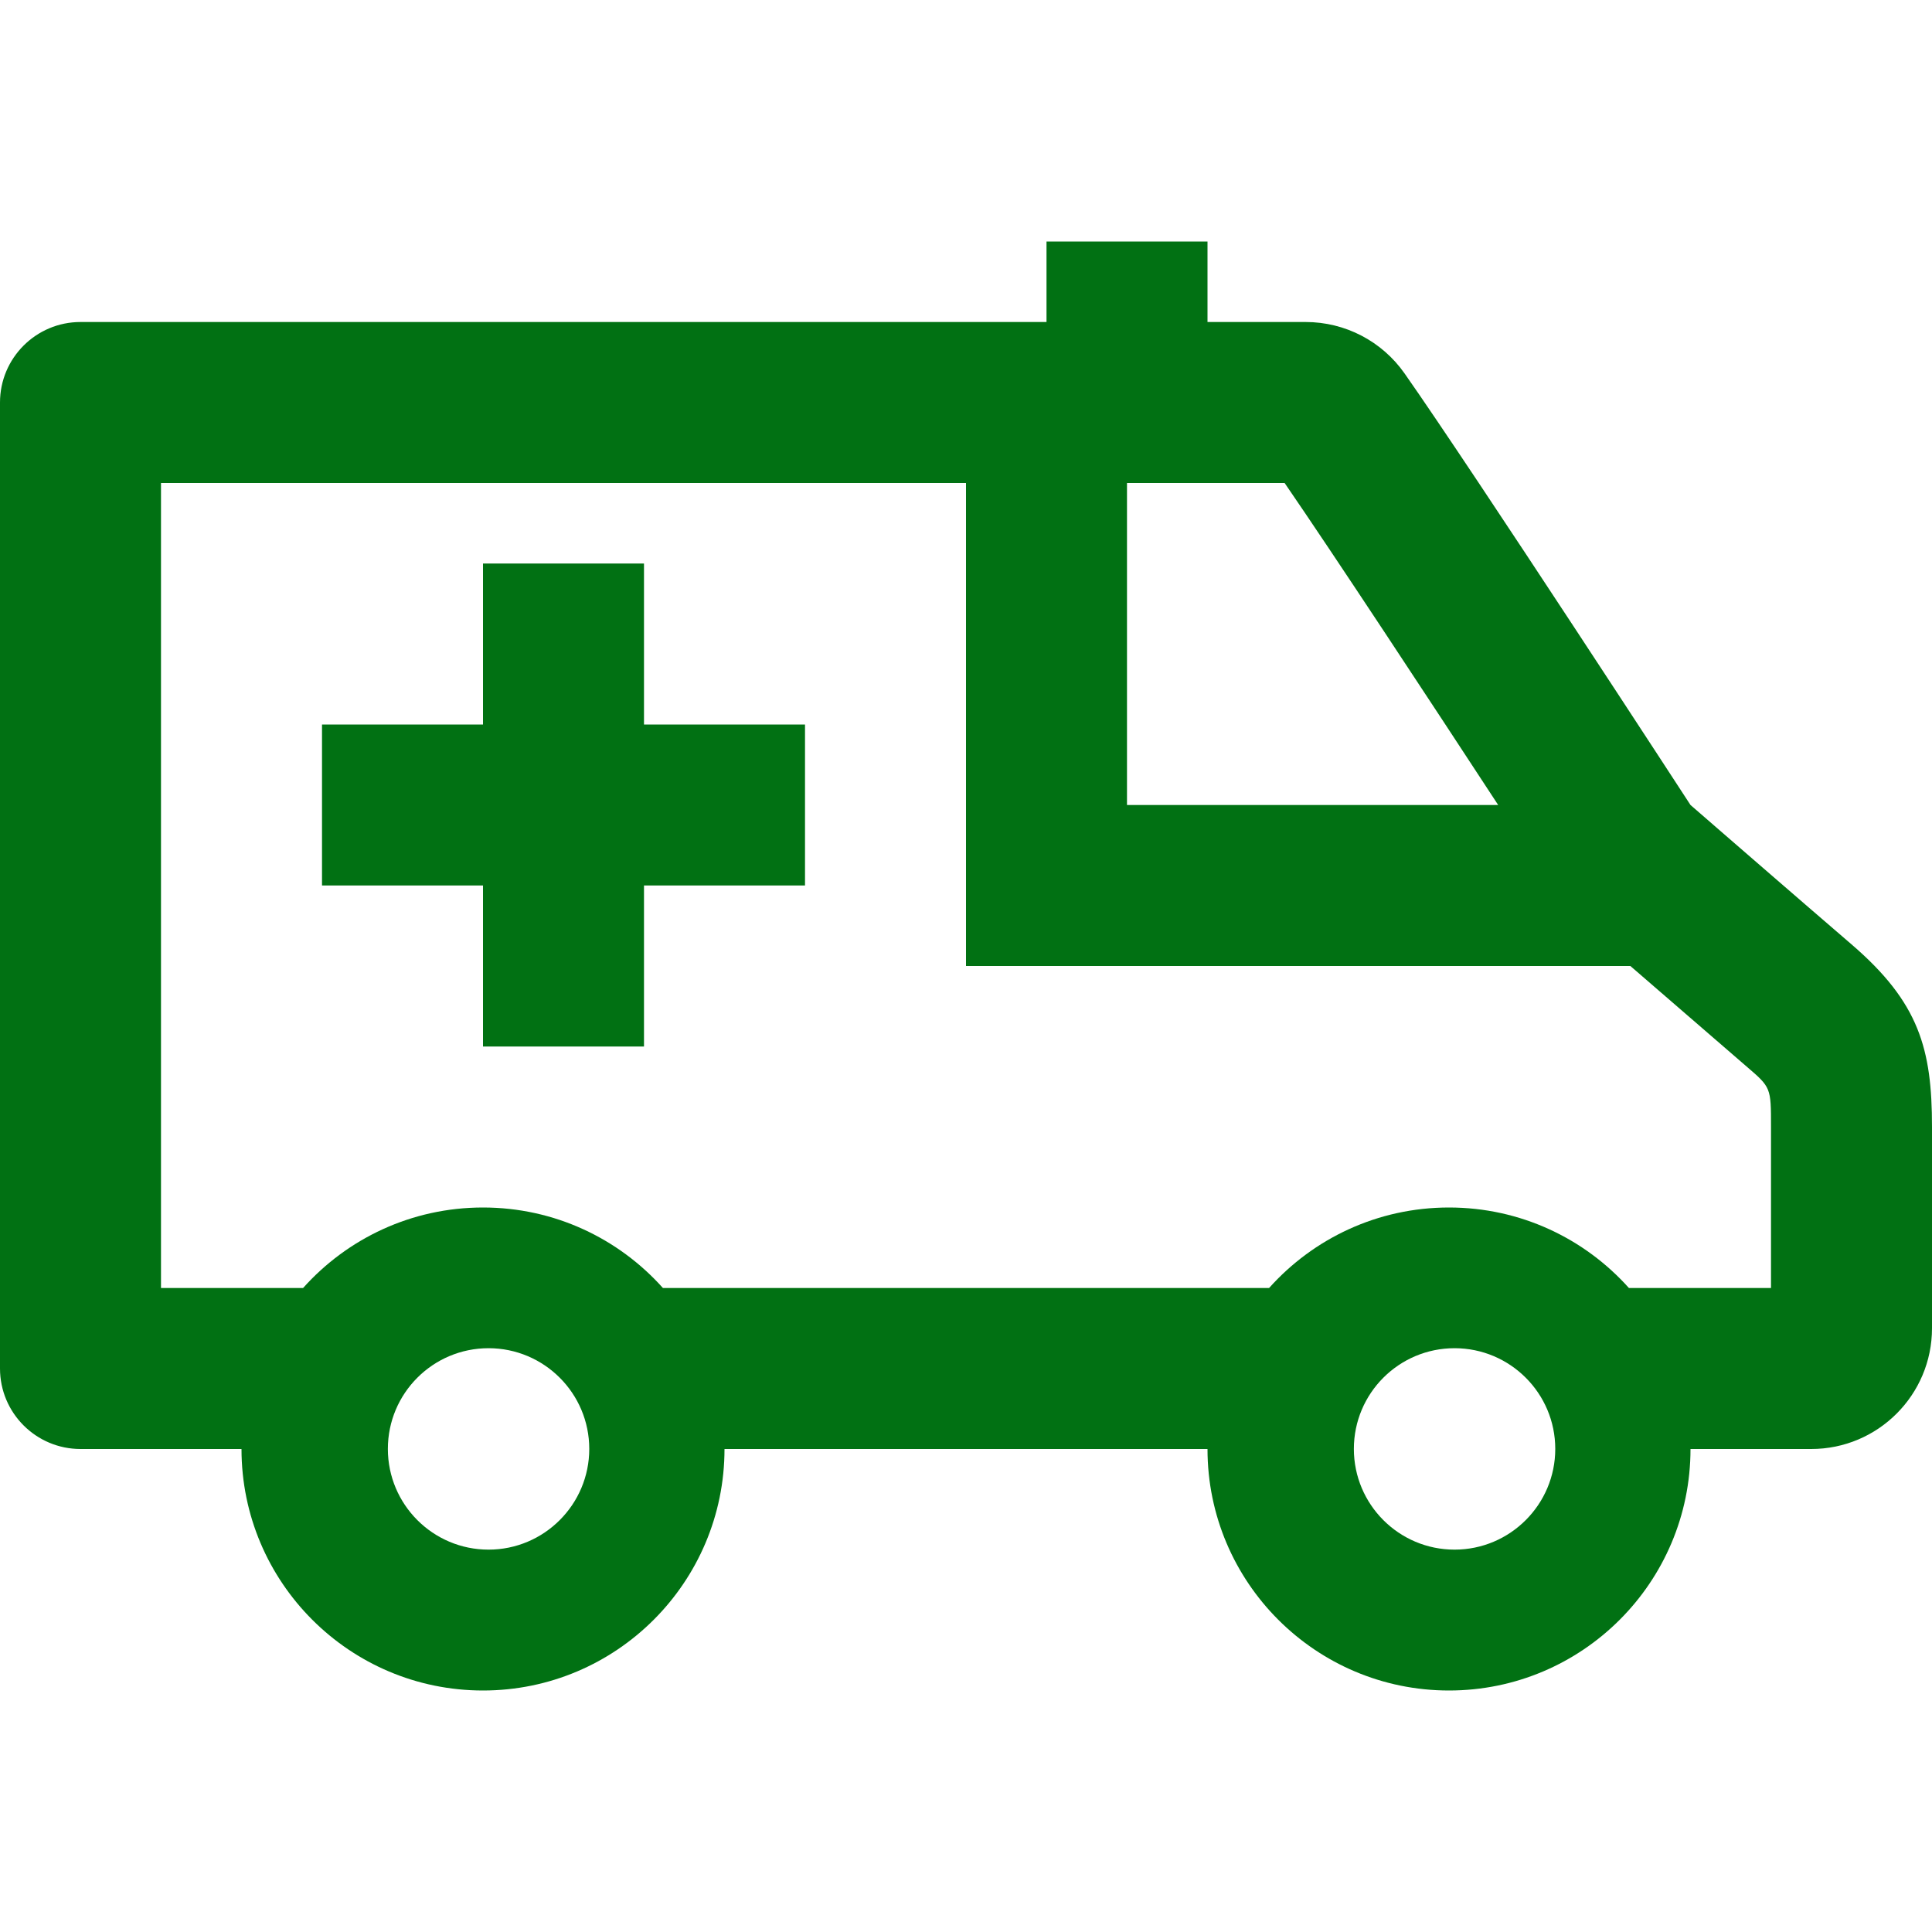
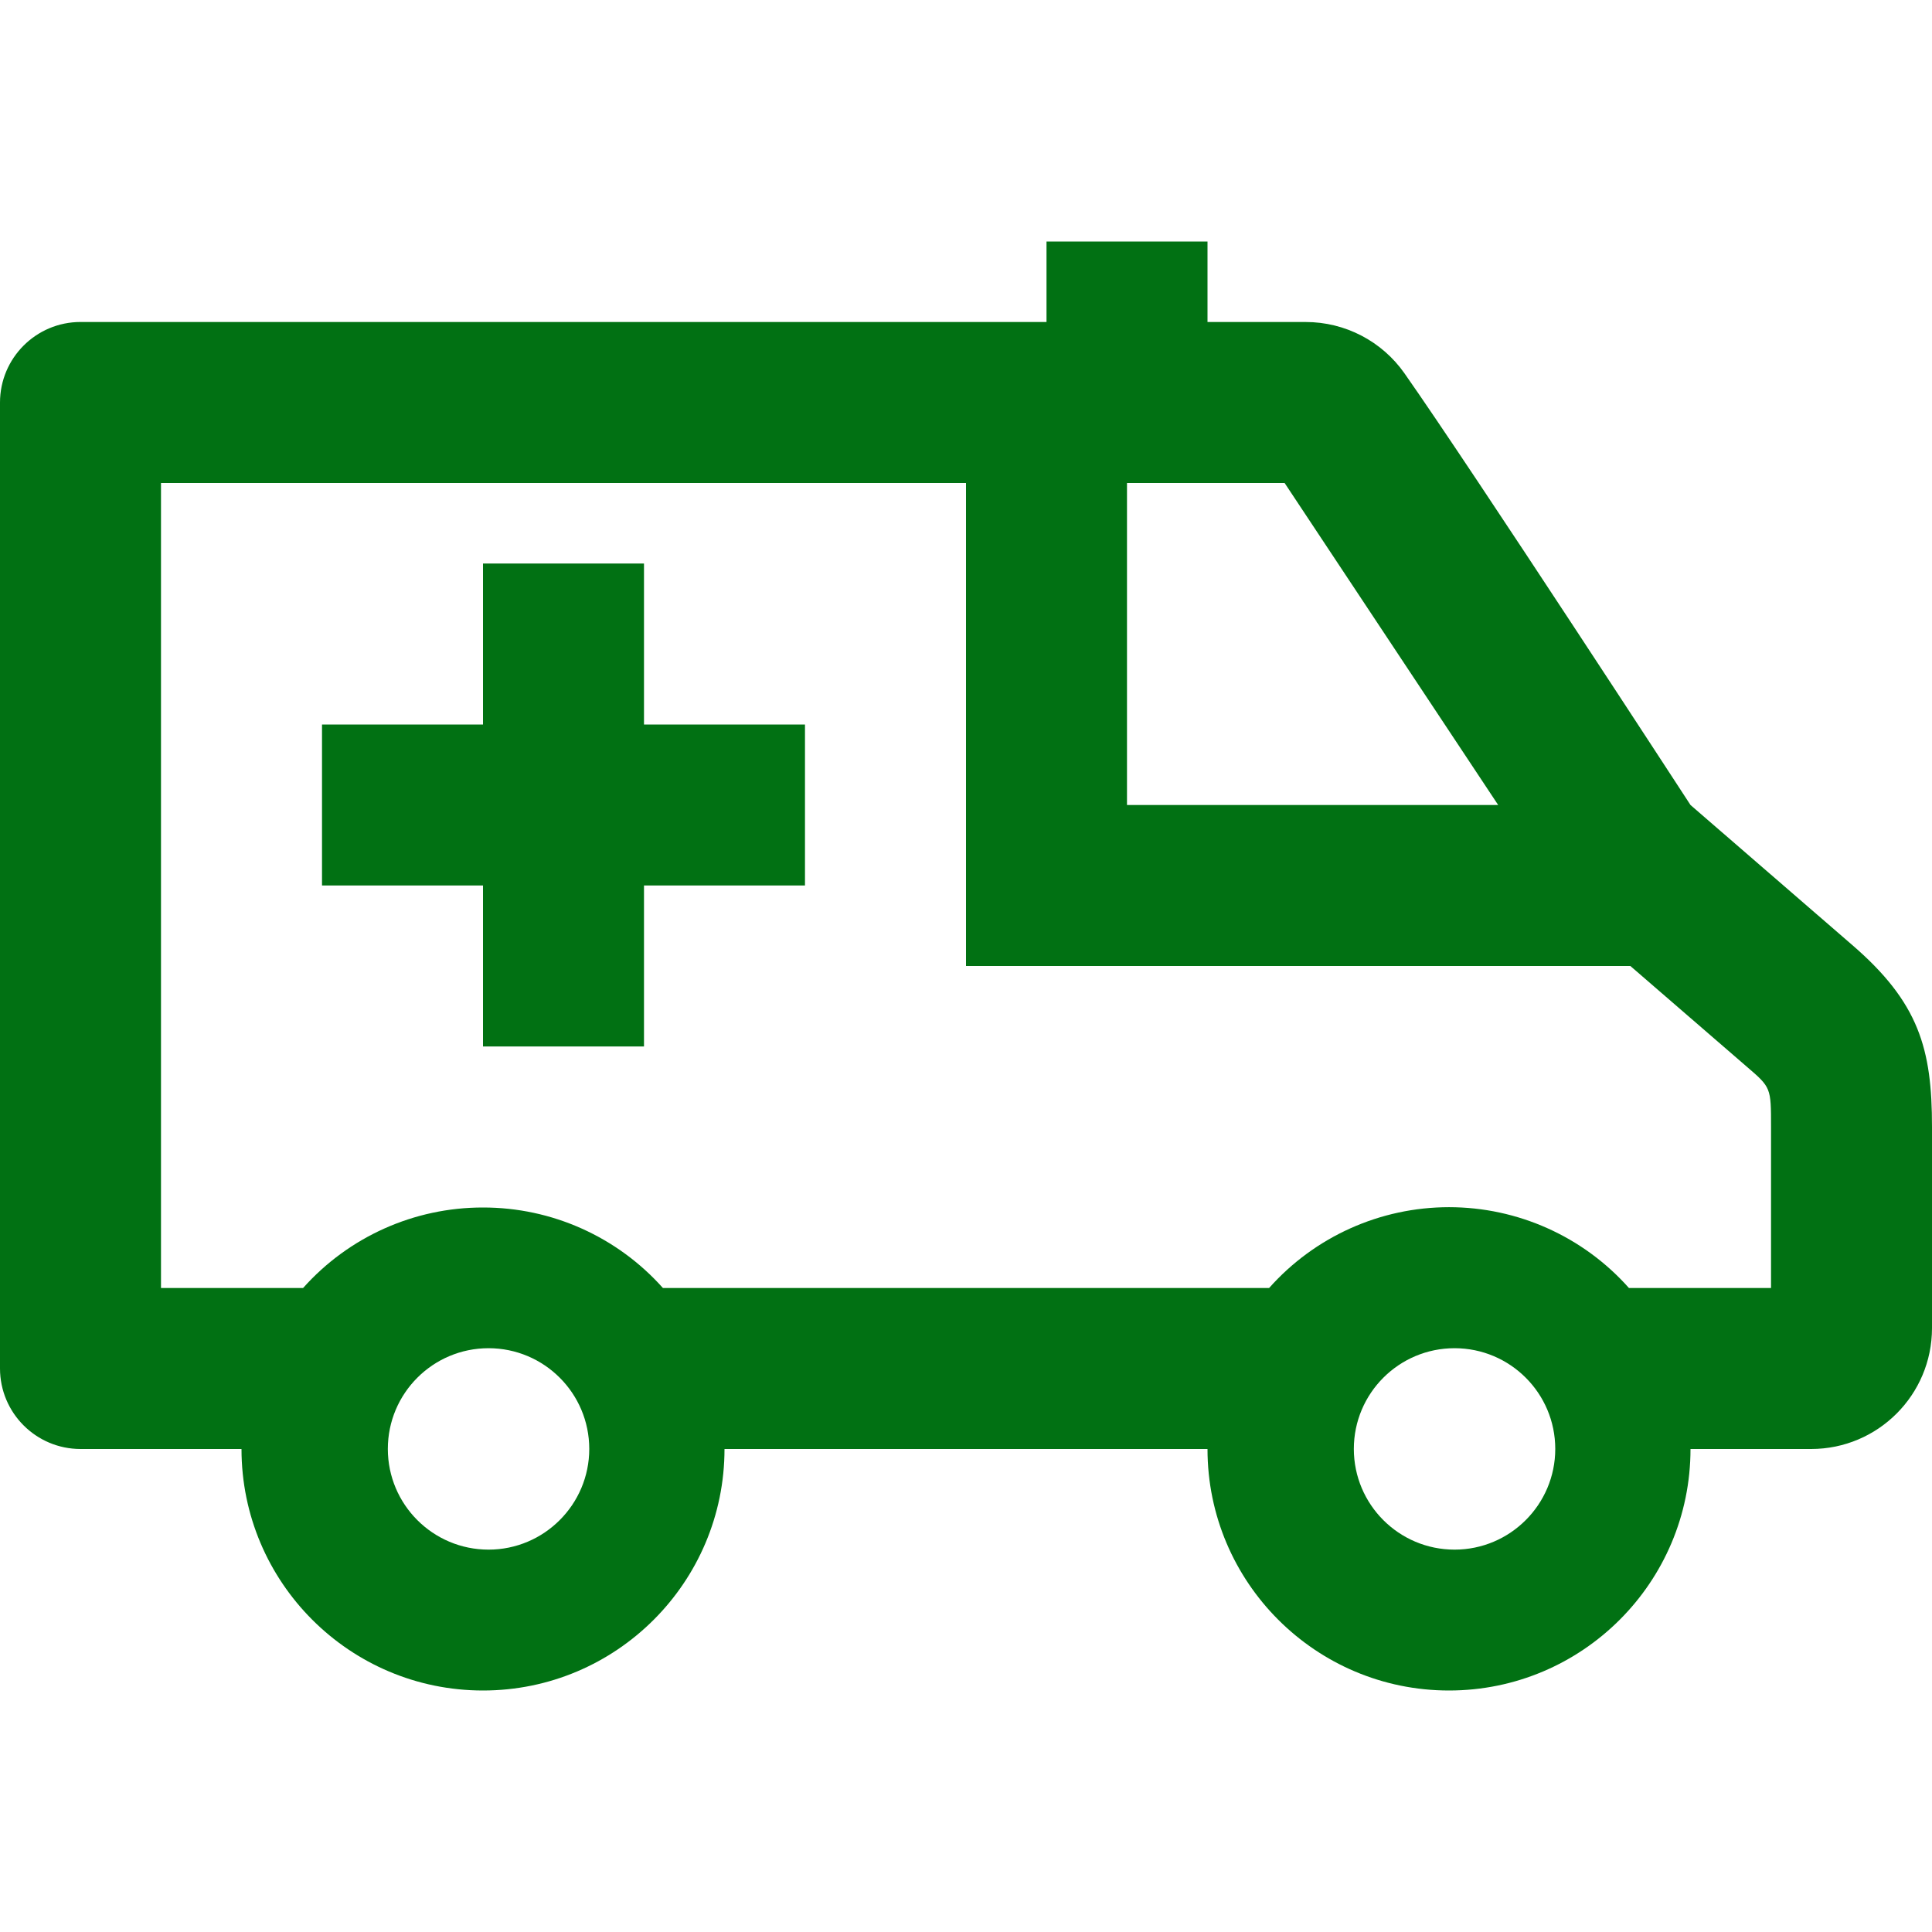
- <svg xmlns="http://www.w3.org/2000/svg" width="70" height="70" viewBox="0 0 70 70" fill="none">
-   <path fill-rule="evenodd" clip-rule="evenodd" d="M43.75 11.667H47.308C48.735 11.667 50.07 12.361 50.89 13.53C53.404 17.112 61.25 29.167 61.25 29.167C61.25 29.167 65.31 32.693 67.083 34.215C69.536 36.324 70 38.007 70 40.833V48.125C70 50.54 68.04 52.5 65.625 52.5H61.25C61.25 57.33 57.33 61.25 52.5 61.25C47.67 61.25 43.75 57.33 43.75 52.5H26.25C26.25 57.33 22.33 61.25 17.5 61.25C12.67 61.25 8.75 57.33 8.75 52.5H2.917C1.31 52.5 0 51.196 0 49.583V14.583C0 12.973 1.307 11.667 2.917 11.667H37.917V8.75H43.75V11.667ZM17.701 48.848C19.714 48.848 21.35 50.482 21.35 52.497C21.35 54.51 19.714 56.146 17.701 56.146C15.686 56.146 14.053 54.51 14.053 52.497C14.053 50.482 15.686 48.848 17.701 48.848ZM52.701 48.848C54.714 48.848 56.35 50.482 56.35 52.497C56.35 54.51 54.714 56.146 52.701 56.146C50.686 56.146 49.053 54.51 49.053 52.497C49.053 50.482 50.686 48.848 52.701 48.848ZM35 17.5H5.833V46.667H10.981C12.582 44.876 14.91 43.75 17.5 43.75C20.09 43.75 22.418 44.876 24.019 46.667H45.981C47.583 44.876 49.91 43.75 52.5 43.75C55.09 43.75 57.417 44.876 59.019 46.667H64.167V40.833C64.167 39.401 64.167 39.401 63.28 38.64L59.071 35H35V17.5ZM23.333 20.417V26.25H29.167V32.083H23.333V37.917H17.5V32.083H11.667V26.25H17.5V20.417H23.333ZM46.544 17.5H40.833V29.167H54.282C51.85 25.451 48.291 20.04 46.544 17.5Z" fill="#017113" />
+ <svg xmlns="http://www.w3.org/2000/svg" width="70" height="70" fill="none">
+   <path fill-rule="evenodd" d="M43.75 11.667h3.558a4.37 4.37 0 0 1 3.582 1.864c2.514 3.582 10.36 15.636 10.36 15.636l5.833 5.049C69.536 36.324 70 38.007 70 40.833v7.292a4.38 4.38 0 0 1-4.375 4.375H61.25c0 4.83-3.92 8.75-8.75 8.75s-8.75-3.92-8.75-8.75h-17.5c0 4.83-3.92 8.75-8.75 8.75s-8.75-3.92-8.75-8.75H2.917A2.92 2.92 0 0 1 0 49.583v-35a2.92 2.92 0 0 1 2.917-2.917h35V8.75h5.833v2.917zM17.701 48.848a3.65 3.65 0 0 1 3.649 3.649c0 2.012-1.636 3.649-3.649 3.649a3.65 3.65 0 0 1-3.649-3.649 3.65 3.65 0 0 1 3.649-3.649zm35 0a3.65 3.65 0 0 1 3.649 3.649c0 2.012-1.636 3.649-3.649 3.649a3.65 3.65 0 0 1-3.649-3.649 3.65 3.65 0 0 1 3.649-3.649zM35 17.5H5.833v29.167h5.148A8.72 8.72 0 0 1 17.5 43.75a8.72 8.72 0 0 1 6.519 2.917h21.963a8.72 8.72 0 0 1 13.038 0h5.148v-5.833c0-1.432 0-1.432-.887-2.193L59.071 35H35V17.5zm-11.667 2.917v5.833h5.833v5.833h-5.833v5.833H17.5v-5.833h-5.833V26.25H17.5v-5.833h5.833zM46.544 17.5h-5.711v11.667h13.449L46.544 17.5z" fill="#017113" />
</svg>
